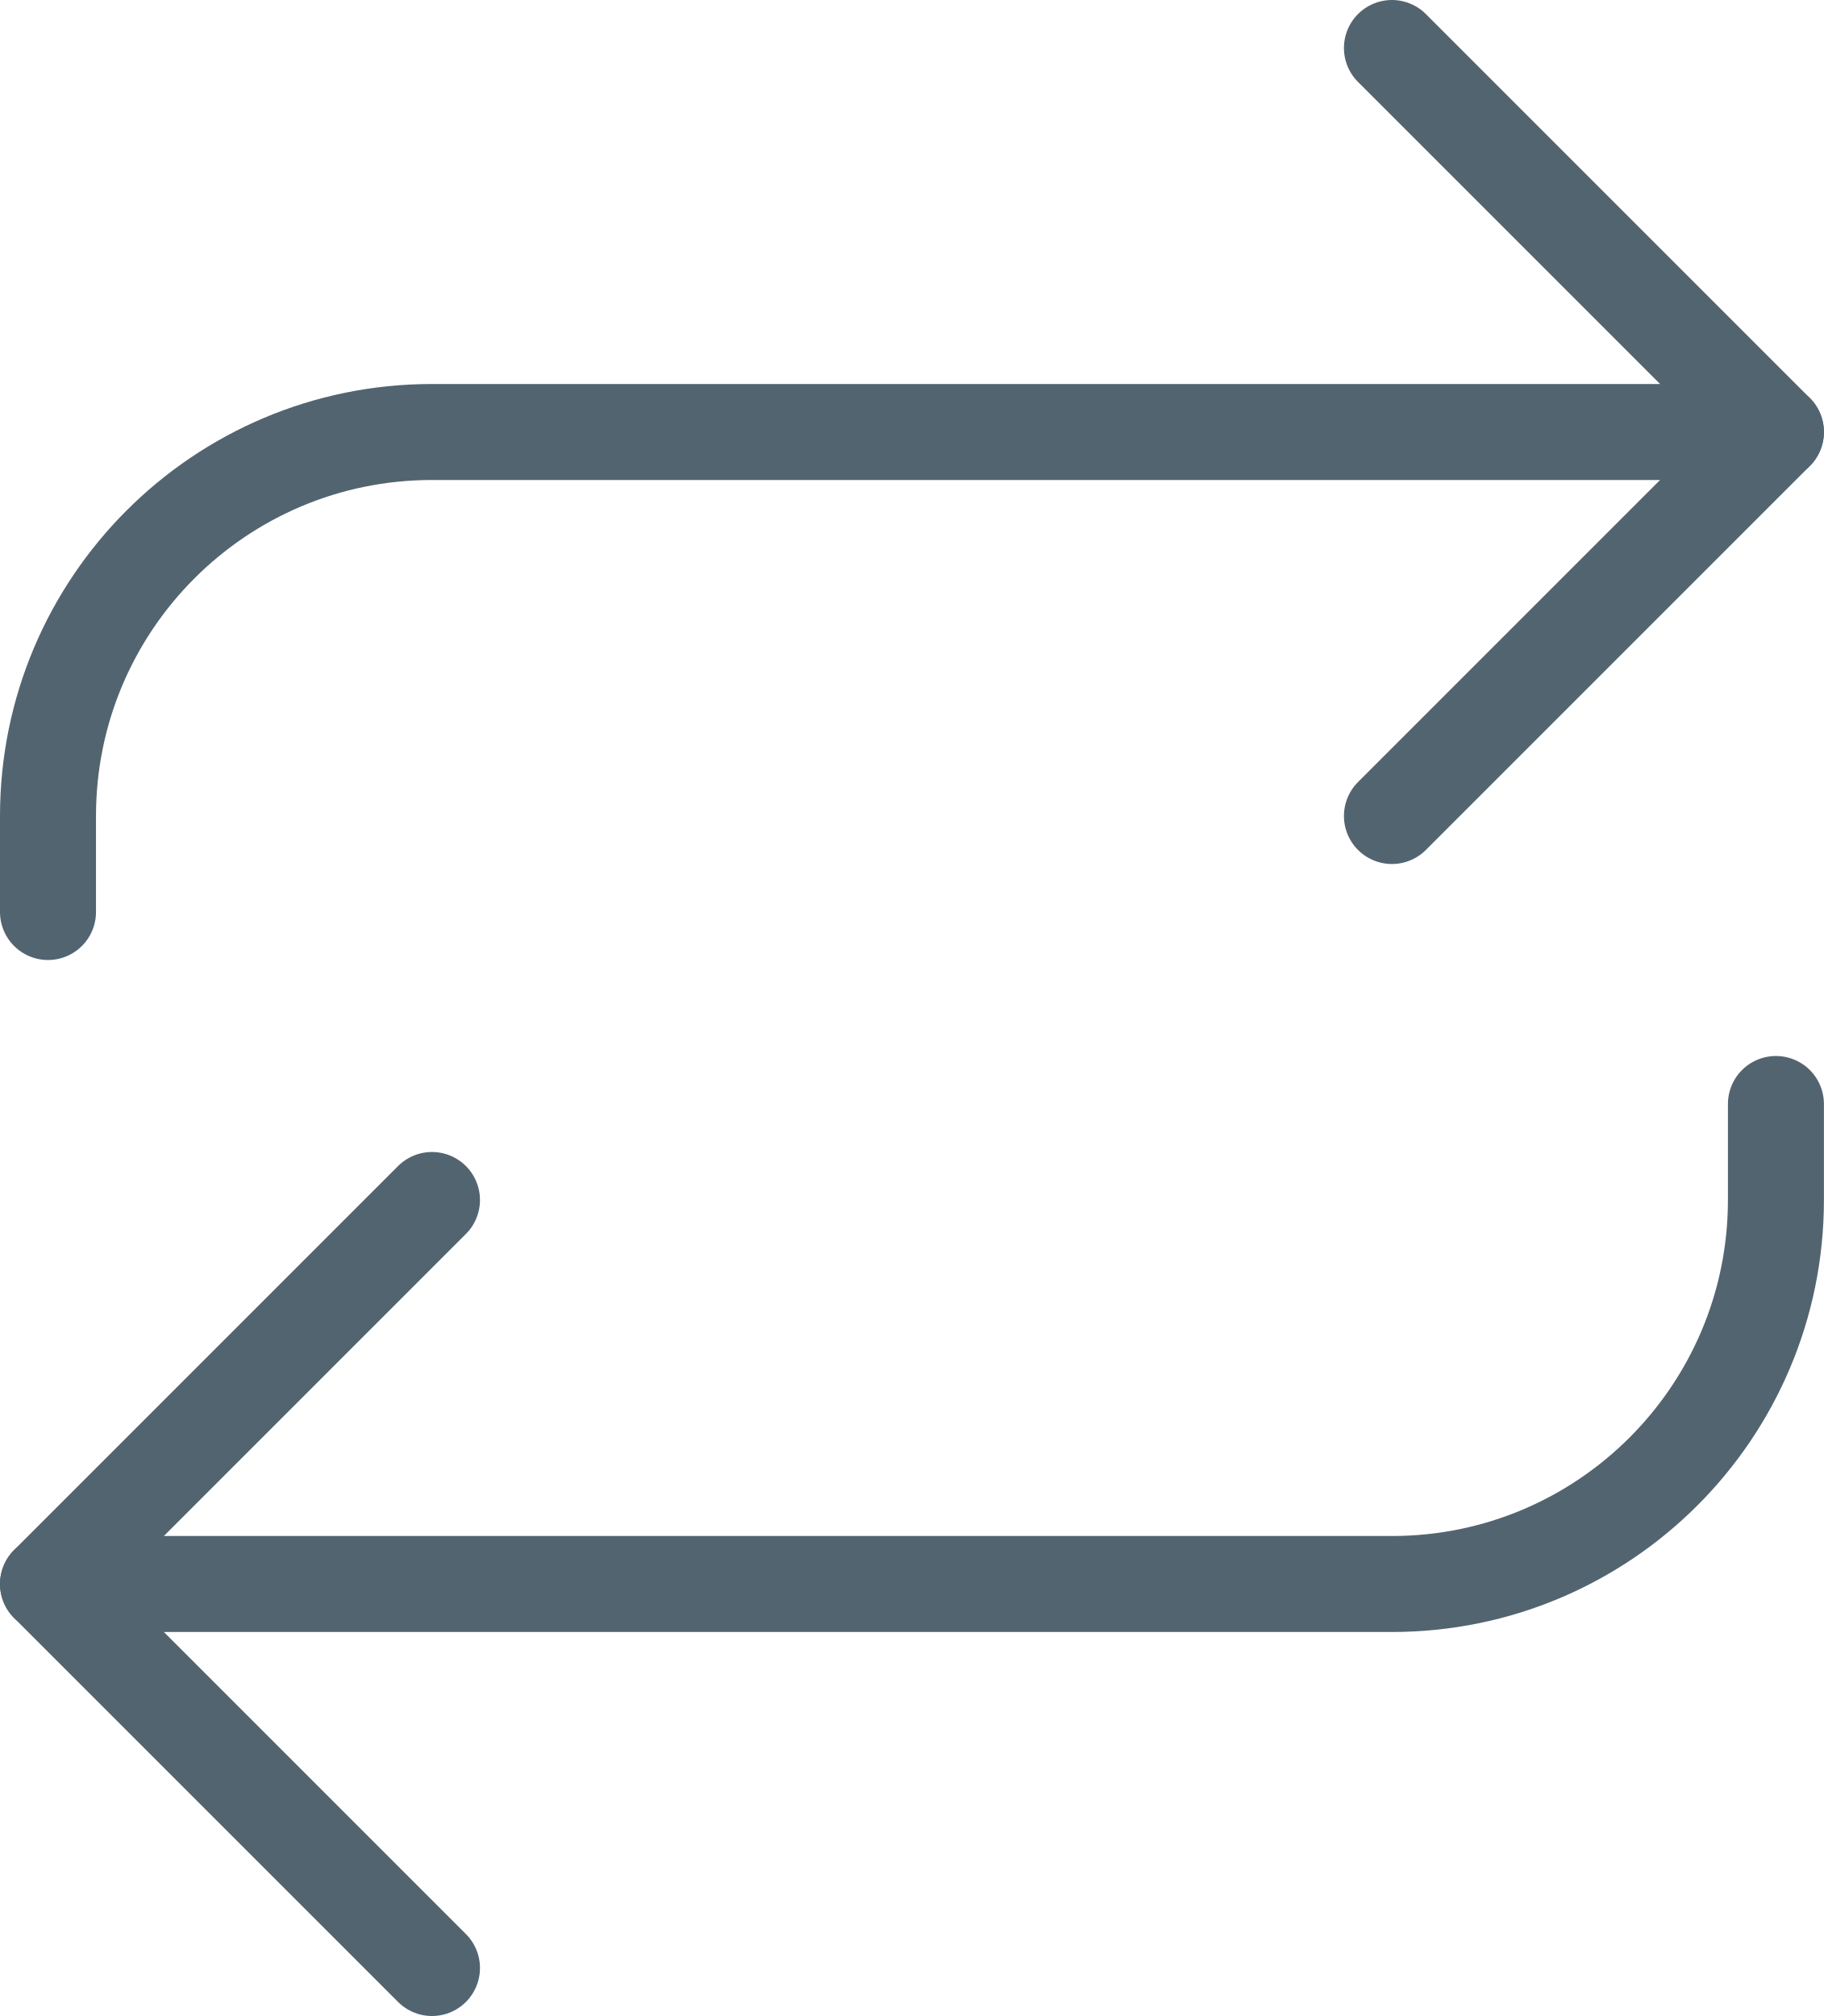
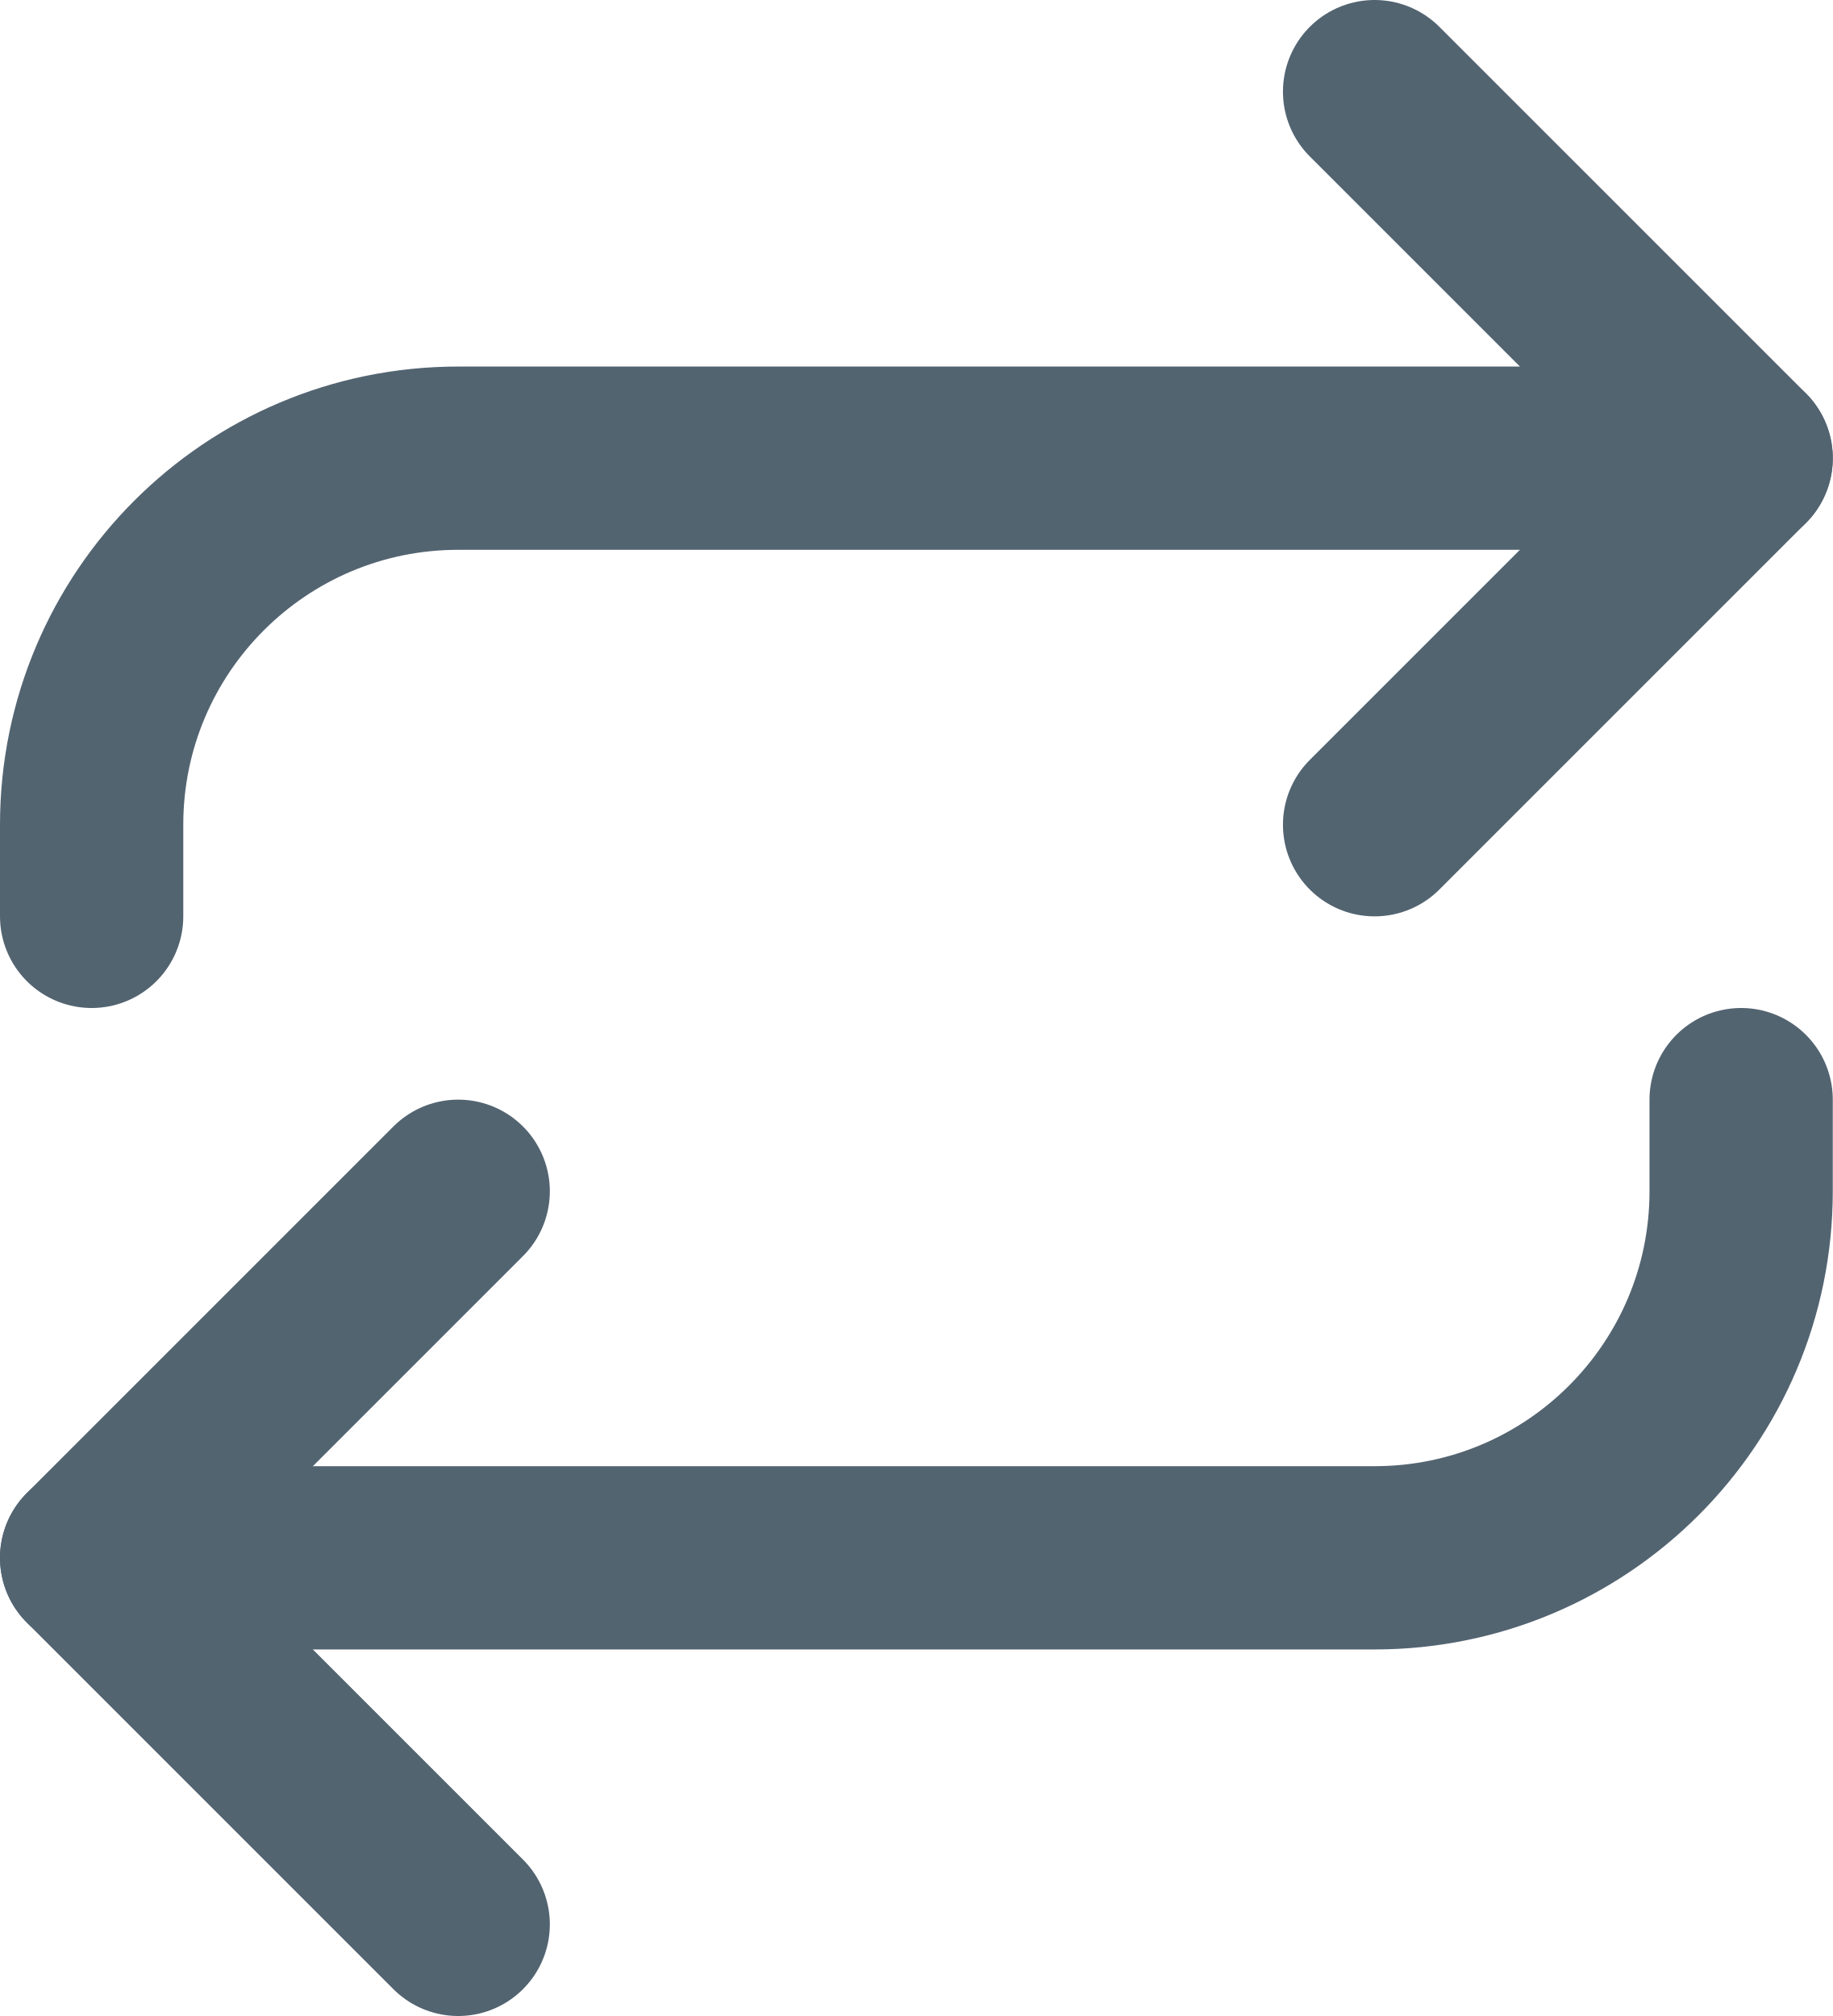
- <svg xmlns="http://www.w3.org/2000/svg" version="1.1" width="19" height="21" viewBox="0,0,19,21">
-   <g transform="translate(-230.5,-169.5)">
-     <g fill="none" stroke="#536471" stroke-linecap="round" stroke-linejoin="round" stroke-miterlimit="10">
+ <svg xmlns="http://www.w3.org/2000/svg" version="1.1" width="20" height="22" viewBox="0,0,20,22">
+   <g transform="translate(-230,-169)">
+     <g fill="none" stroke="#536471" stroke-width="2" stroke-linecap="round" stroke-linejoin="round" stroke-miterlimit="10">
      <path d="M245,170l4,4l-4,4" />
      <path d="M231,179v-1c0,-2.209 1.791,-4 4,-4h14" />
      <path d="M235,190l-4,-4l4,-4" />
      <path d="M249,181v1c0,2.209 -1.791,4 -4,4h-14" />
    </g>
  </g>
</svg>
